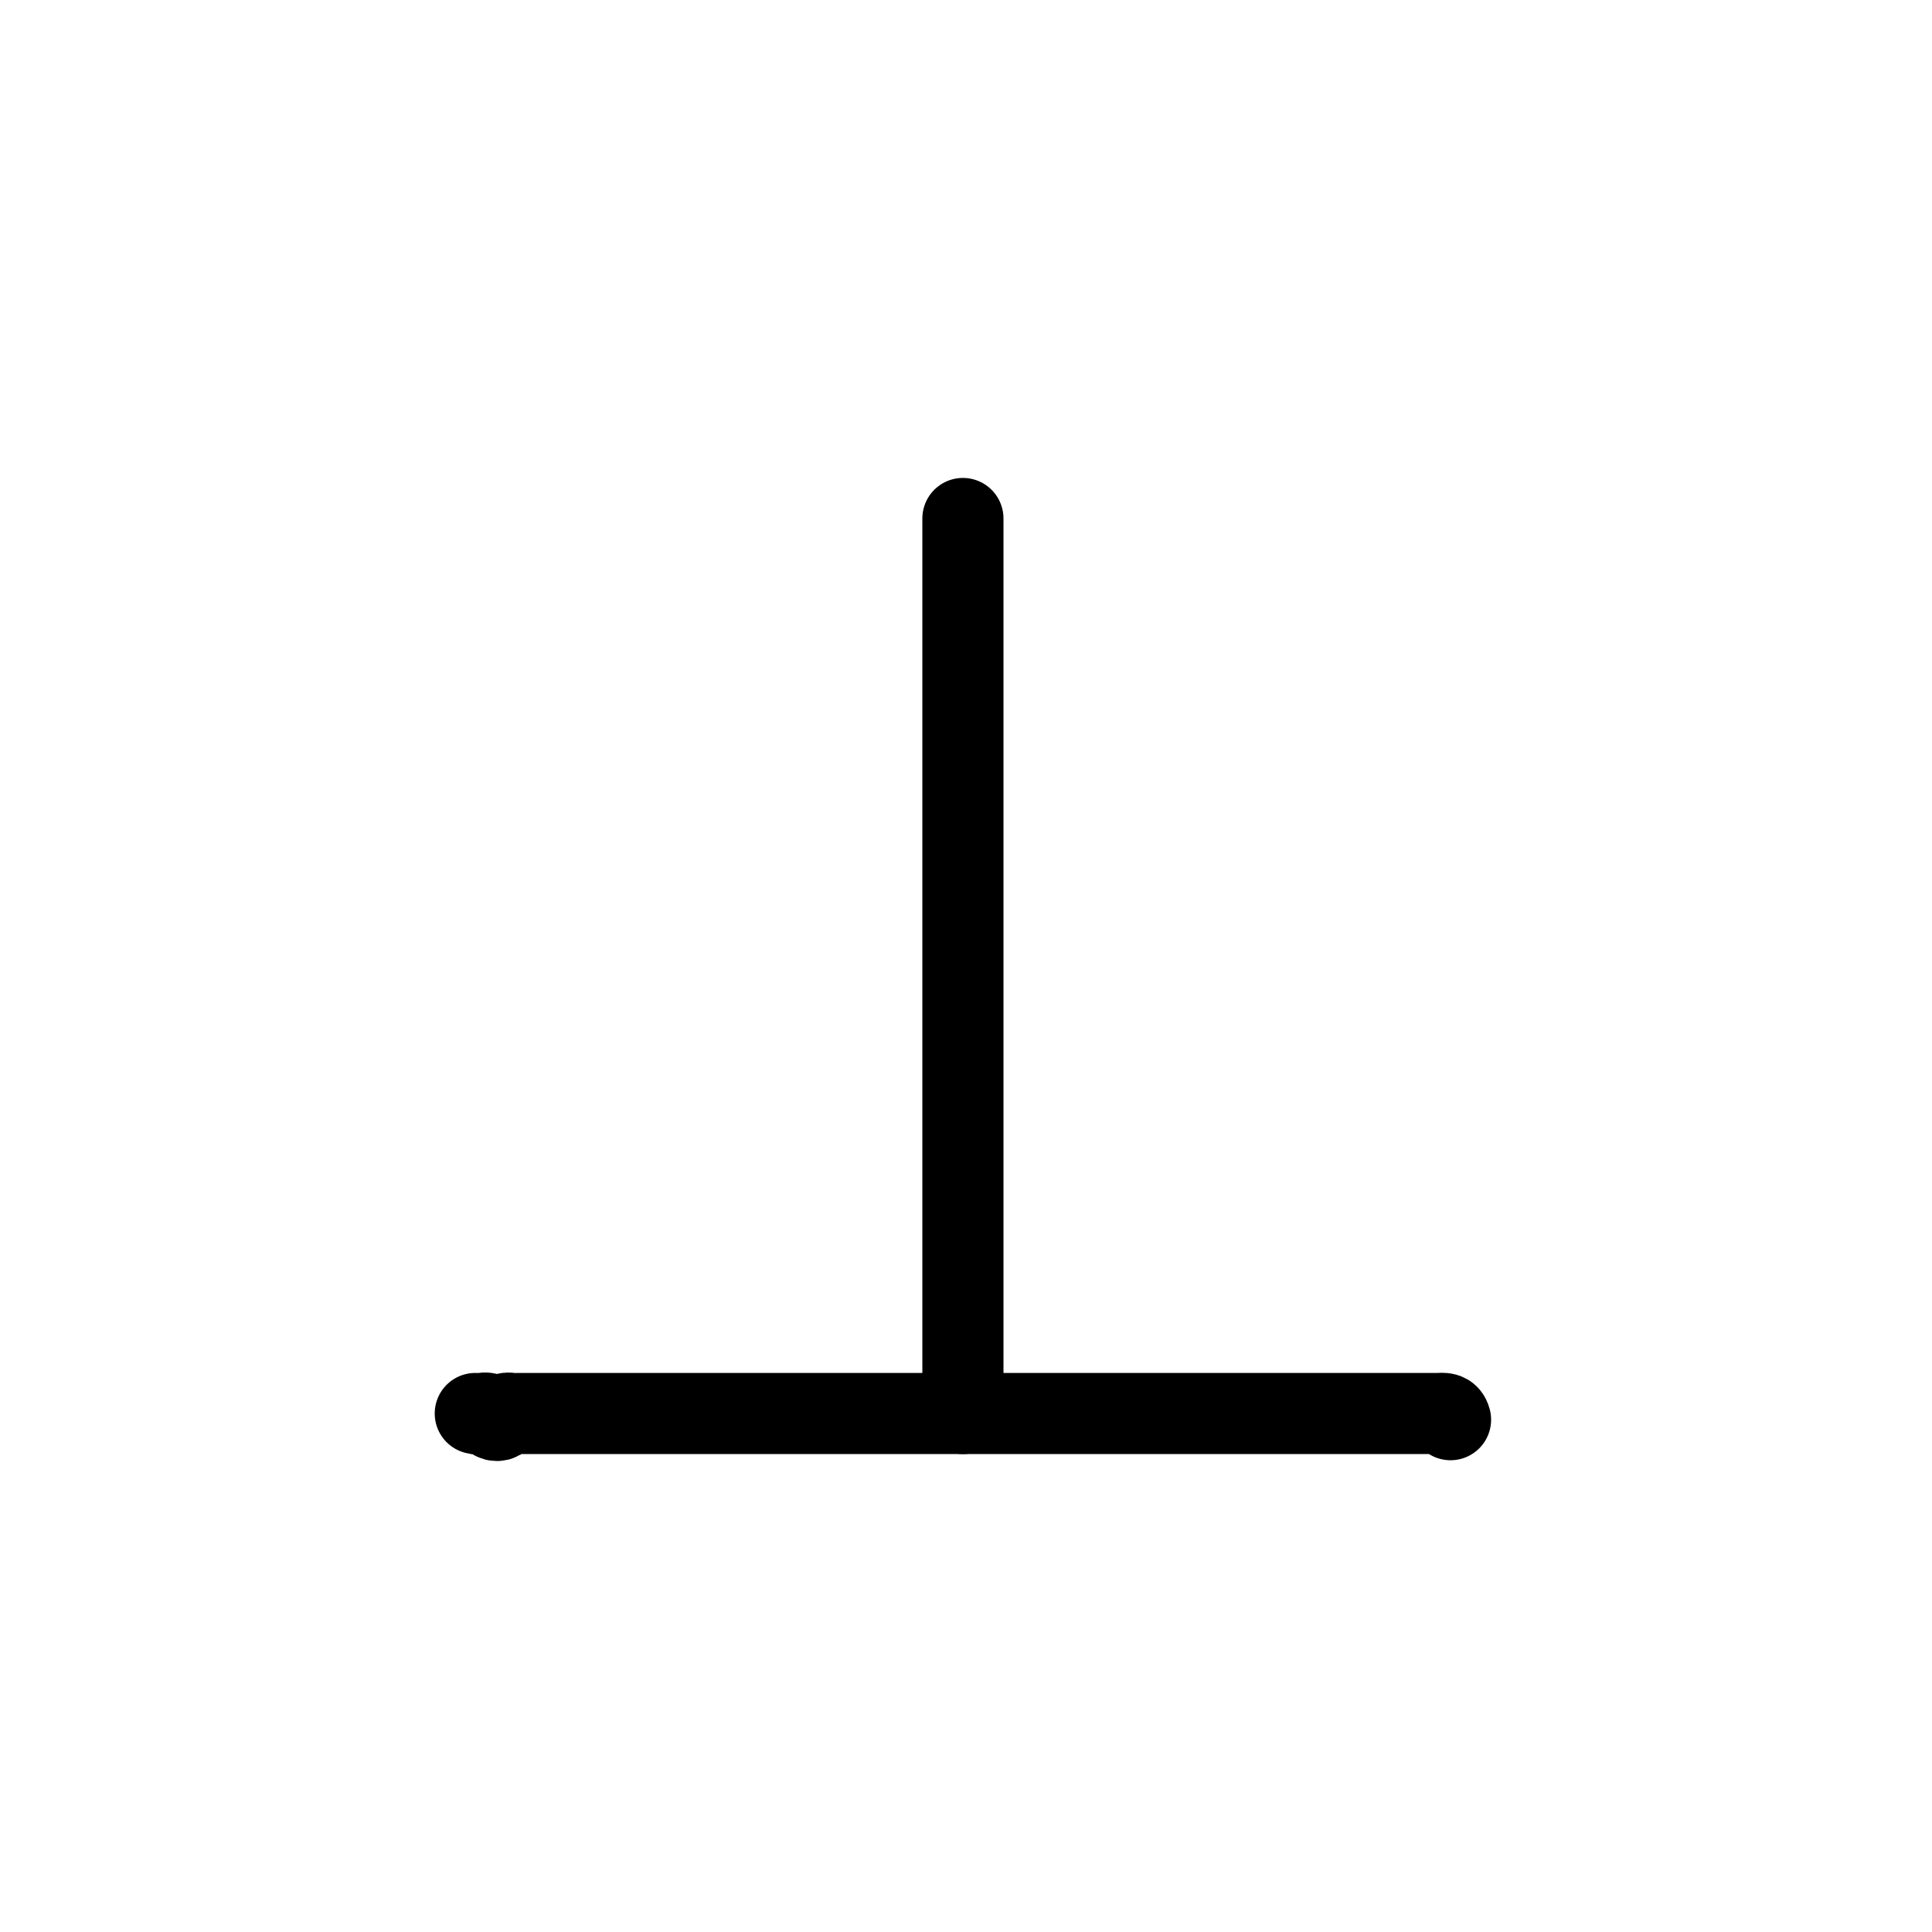
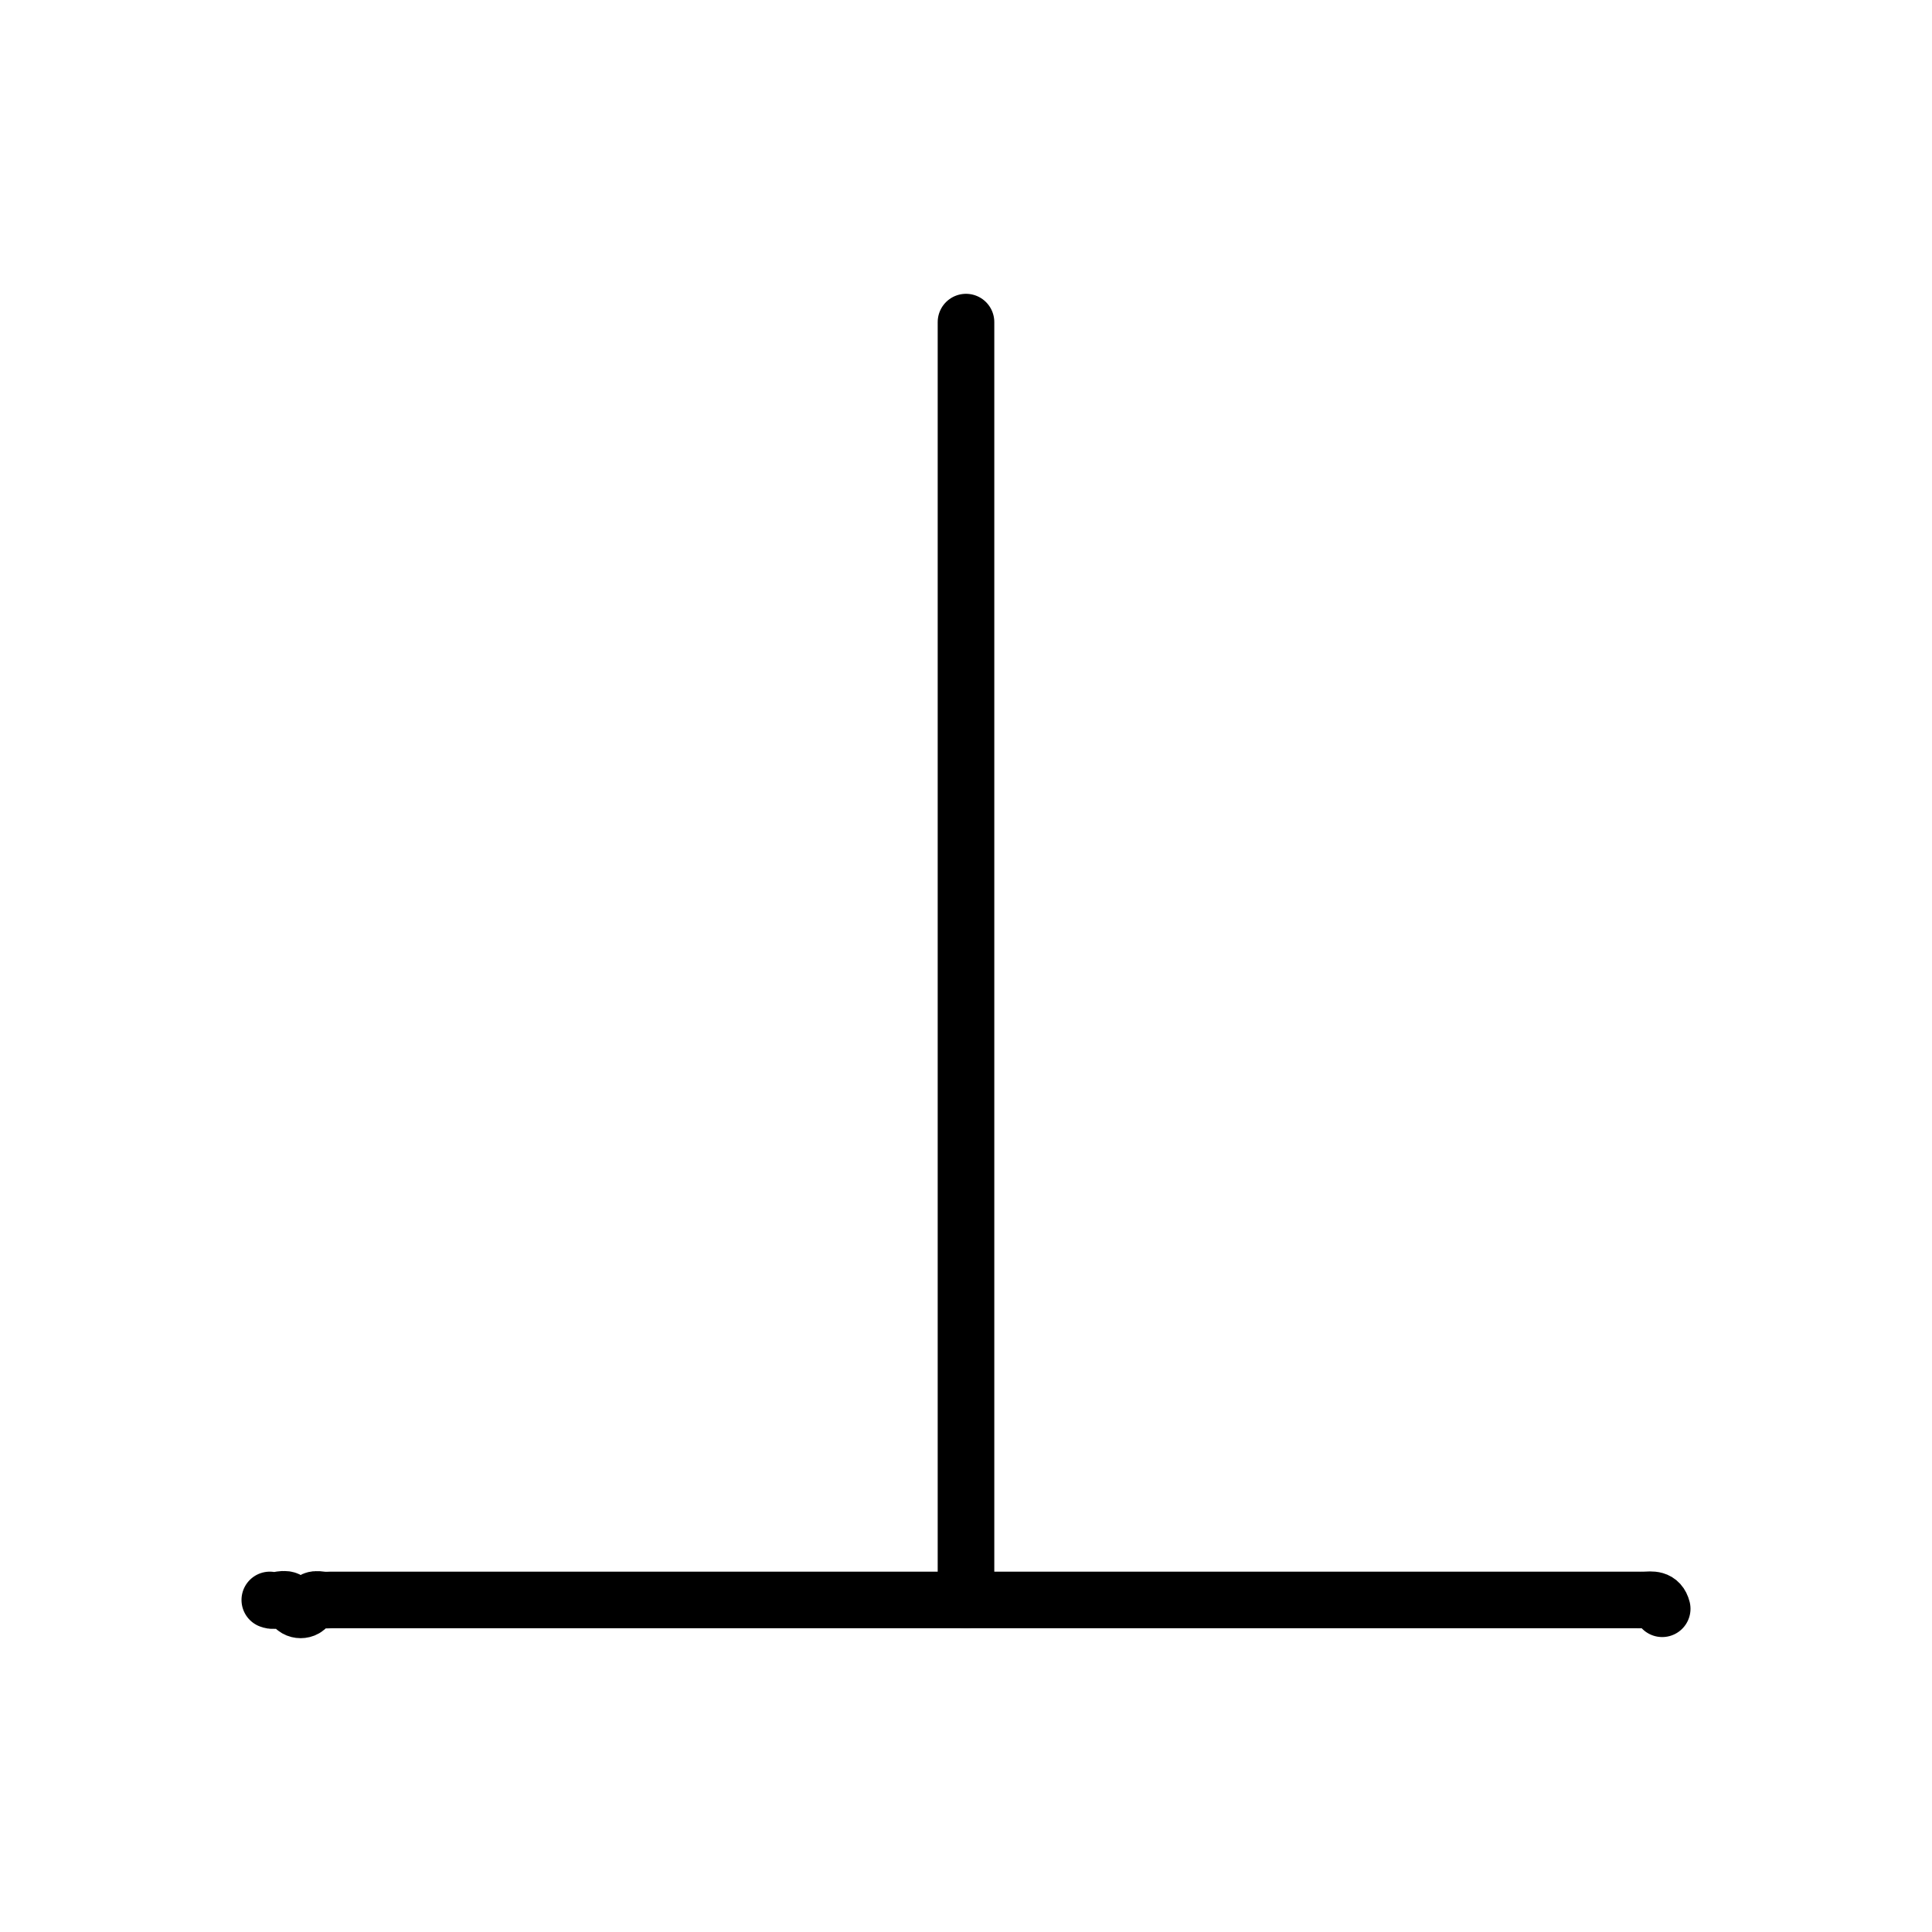
<svg xmlns="http://www.w3.org/2000/svg" viewBox="0 0 1024 1024">
-   <g fill="none" stroke="black" stroke-width="43" stroke-linecap="round" stroke-linejoin="round">
-     <path id="stroke-1" d="M 510.364,749.188 L 510.364,274.812" />
-     <path id="stroke-2" d="M 251.911,749.188 C 253.685,750.042 256.68,748.335 258.454,749.188 C 259.708,749.792 260.353,751.676 261.725,752.46 C 262.696,753.015 264.031,753.02 264.997,752.46 C 266.363,751.668 266.991,749.746 268.268,749.188 C 269.172,748.794 270.399,749.083 271.54,749.188 C 272.681,749.294 273.735,749.217 274.812,749.188 C 275.889,749.16 276.989,749.181 278.083,749.188 C 279.177,749.196 280.265,749.191 281.355,749.188 C 282.444,749.187 283.536,749.188 284.626,749.188 C 285.717,749.189 286.807,749.188 287.898,749.188 C 288.988,749.188 290.079,749.188 291.169,749.188 C 292.26,749.188 293.351,749.188 294.441,749.188 C 295.531,749.188 296.622,749.188 297.712,749.188 C 298.803,749.188 299.894,749.188 300.984,749.188 C 302.074,749.188 303.165,749.188 304.256,749.188 C 305.346,749.188 306.437,749.188 307.527,749.188 C 308.618,749.188 309.708,749.188 310.799,749.188 C 311.889,749.188 312.98,749.188 314.07,749.188 C 315.161,749.188 316.251,749.188 317.342,749.188 C 318.432,749.188 319.523,749.188 320.613,749.188 C 321.704,749.188 322.795,749.188 323.885,749.188 C 324.975,749.188 326.066,749.188 327.156,749.188 C 328.247,749.188 329.338,749.188 330.428,749.188 C 331.519,749.188 332.609,749.188 333.7,749.188 C 334.79,749.188 335.881,749.188 336.971,749.188 C 338.062,749.188 339.152,749.188 340.243,749.188 C 341.333,749.188 342.424,749.188 343.514,749.188 C 344.605,749.188 345.695,749.188 346.786,749.188 C 347.876,749.188 348.967,749.188 350.058,749.188 C 351.148,749.188 352.239,749.188 353.329,749.188 C 354.42,749.188 355.51,749.188 356.601,749.188 C 357.691,749.188 358.782,749.188 359.872,749.188 C 360.963,749.188 362.053,749.188 363.144,749.188 C 364.234,749.188 365.325,749.188 366.415,749.188 C 367.506,749.188 368.596,749.188 369.687,749.188 C 370.777,749.188 371.868,749.188 372.959,749.188 C 374.049,749.188 375.14,749.188 376.23,749.188 C 377.32,749.188 378.411,749.188 379.502,749.188 C 380.592,749.188 381.683,749.188 382.773,749.188 C 383.864,749.188 384.954,749.188 386.045,749.188 C 387.135,749.188 388.226,749.188 389.316,749.188 C 390.407,749.188 391.497,749.188 392.588,749.188 C 393.678,749.188 394.769,749.188 395.859,749.188 C 396.95,749.188 398.041,749.188 399.131,749.188 C 400.221,749.188 401.312,749.188 402.403,749.188 C 403.493,749.188 404.584,749.188 405.674,749.188 C 406.764,749.188 407.855,749.188 408.946,749.188 C 410.036,749.188 411.127,749.188 412.217,749.188 C 413.308,749.188 414.398,749.188 415.489,749.188 C 416.579,749.188 417.67,749.188 418.76,749.188 C 419.851,749.188 420.942,749.188 422.032,749.188 C 423.122,749.188 424.213,749.188 425.303,749.188 C 426.394,749.188 427.485,749.188 428.575,749.188 C 429.666,749.188 430.756,749.188 431.847,749.188 C 432.937,749.188 434.028,749.188 435.118,749.188 C 436.209,749.188 437.299,749.188 438.39,749.188 C 439.48,749.188 440.571,749.188 441.661,749.188 C 442.752,749.188 443.842,749.188 444.933,749.188 C 446.023,749.188 447.114,749.188 448.204,749.188 C 449.295,749.188 450.386,749.188 451.476,749.188 C 452.567,749.188 453.657,749.188 454.748,749.188 C 455.838,749.188 456.929,749.188 458.019,749.188 C 459.11,749.188 460.2,749.188 461.291,749.188 C 462.381,749.188 463.472,749.188 464.562,749.188 C 465.653,749.188 466.743,749.188 467.834,749.188 C 468.924,749.188 470.015,749.188 471.105,749.188 C 472.196,749.188 473.287,749.188 474.377,749.188 C 475.467,749.188 476.558,749.188 477.649,749.188 C 478.739,749.188 479.83,749.188 480.92,749.188 C 482.01,749.188 483.101,749.188 484.192,749.188 C 485.282,749.188 486.373,749.188 487.463,749.188 C 488.554,749.188 489.644,749.188 490.735,749.188 C 491.825,749.188 492.916,749.188 494.006,749.188 C 495.097,749.188 496.188,749.188 497.278,749.188 C 498.368,749.188 499.459,749.188 500.55,749.188 C 501.64,749.188 502.731,749.188 503.821,749.188 C 504.911,749.188 506.002,749.188 507.093,749.188 C 508.183,749.188 509.274,749.188 510.364,749.188 C 511.455,749.188 512.545,749.188 513.636,749.188 C 514.726,749.188 515.817,749.188 516.907,749.188 C 517.998,749.188 519.088,749.188 520.179,749.188 C 521.269,749.188 522.36,749.188 523.451,749.188 C 524.541,749.188 525.632,749.188 526.722,749.188 C 527.812,749.188 528.903,749.188 529.994,749.188 C 531.084,749.188 532.175,749.188 533.265,749.188 C 534.356,749.188 535.446,749.188 536.537,749.188 C 537.627,749.188 538.718,749.188 539.808,749.188 C 540.899,749.188 541.99,749.188 543.08,749.188 C 544.17,749.188 545.261,749.188 546.351,749.188 C 547.442,749.188 548.533,749.188 549.623,749.188 C 550.713,749.188 551.804,749.188 552.895,749.188 C 553.985,749.188 555.076,749.188 556.166,749.188 C 557.256,749.188 558.347,749.188 559.438,749.188 C 560.528,749.188 561.619,749.188 562.709,749.188 C 563.8,749.188 564.89,749.188 565.981,749.188 C 567.071,749.188 568.162,749.188 569.252,749.188 C 570.343,749.188 571.433,749.188 572.524,749.188 C 573.614,749.188 574.705,749.188 575.795,749.188 C 576.886,749.188 577.977,749.188 579.067,749.188 C 580.158,749.188 581.248,749.188 582.339,749.188 C 583.429,749.188 584.52,749.188 585.61,749.188 C 586.701,749.188 587.791,749.188 588.882,749.188 C 589.972,749.188 591.063,749.188 592.153,749.188 C 593.244,749.188 594.335,749.188 595.425,749.188 C 596.515,749.188 597.606,749.188 598.697,749.188 C 599.787,749.188 600.878,749.188 601.968,749.188 C 603.058,749.188 604.149,749.188 605.24,749.188 C 606.33,749.188 607.421,749.188 608.511,749.188 C 609.602,749.188 610.692,749.188 611.783,749.188 C 612.873,749.188 613.964,749.188 615.054,749.188 C 616.145,749.188 617.236,749.188 618.326,749.188 C 619.416,749.188 620.507,749.188 621.597,749.188 C 622.688,749.188 623.779,749.188 624.869,749.188 C 625.959,749.188 627.05,749.188 628.141,749.188 C 629.231,749.188 630.322,749.188 631.412,749.188 C 632.503,749.188 633.593,749.188 634.684,749.188 C 635.774,749.188 636.865,749.188 637.955,749.188 C 639.046,749.188 640.136,749.188 641.227,749.188 C 642.317,749.188 643.408,749.188 644.498,749.188 C 645.589,749.188 646.68,749.188 647.77,749.188 C 648.86,749.188 649.951,749.188 651.042,749.188 C 652.132,749.188 653.223,749.188 654.313,749.188 C 655.404,749.188 656.494,749.188 657.585,749.188 C 658.675,749.188 659.766,749.188 660.856,749.188 C 661.947,749.188 663.037,749.188 664.128,749.188 C 665.218,749.188 666.309,749.188 667.399,749.188 C 668.49,749.188 669.581,749.188 670.671,749.188 C 671.761,749.188 672.852,749.188 673.942,749.188 C 675.033,749.188 676.124,749.188 677.214,749.188 C 678.304,749.188 679.395,749.188 680.486,749.188 C 681.576,749.188 682.667,749.188 683.757,749.188 C 684.848,749.188 685.938,749.188 687.029,749.188 C 688.119,749.188 689.21,749.188 690.3,749.188 C 691.391,749.188 692.481,749.188 693.572,749.188 C 694.662,749.188 695.753,749.188 696.843,749.188 C 697.934,749.188 699.025,749.188 700.115,749.188 C 701.205,749.188 702.296,749.188 703.387,749.188 C 704.477,749.188 705.568,749.188 706.658,749.188 C 707.749,749.188 708.839,749.188 709.93,749.188 C 711.02,749.188 712.111,749.188 713.201,749.188 C 714.292,749.188 715.382,749.188 716.473,749.188 C 717.563,749.188 718.654,749.188 719.744,749.188 C 720.835,749.188 721.926,749.188 723.016,749.188 C 724.106,749.188 725.197,749.188 726.288,749.188 C 727.378,749.188 728.469,749.188 729.559,749.188 C 730.649,749.188 731.74,749.188 732.831,749.188 C 733.921,749.188 735.012,749.188 736.102,749.188 C 737.193,749.188 738.283,749.188 739.374,749.188 C 740.464,749.188 741.555,749.188 742.645,749.188 C 743.736,749.188 744.827,749.188 745.917,749.188 C 747.007,749.188 748.098,749.189 749.188,749.188 C 750.279,749.188 751.37,749.188 752.46,749.188 C 753.55,749.189 754.64,749.191 755.732,749.188 C 756.823,749.186 757.917,749.177 759.003,749.188 C 760.089,749.2 761.167,749.231 762.275,749.188 C 764.95,749.087 767.8,748.561 768.818,752.46" />
+   <g fill="none" stroke="black" stroke-width="30" stroke-linecap="round" stroke-linejoin="round">
+     <path id="stroke-1" d="M511.999 848.005V170.727" />
+     <path id="stroke-2" d="M143.0 848.005C145.533 849.224 149.809 846.787 152.342 848.005C154.132 848.867 155.053 851.557 157.012 852.676C158.398 853.468 160.304 853.476 161.683 852.676C163.633 851.545 164.53 848.801 166.353 848.005C167.644 847.442 169.396 847.855 171.025 848.005C172.654 848.156 174.159 848.046 175.696 848.005C177.234 847.965 178.804 847.995 180.366 848.005C181.928 848.016 183.482 848.009 185.038 848.005C186.593 848.003 188.152 848.005 189.708 848.005C191.266 848.006 192.822 848.005 194.379 848.005C195.936 848.005 197.493 848.005 199.05 848.005C200.607 848.005 202.165 848.005 203.721 848.005C205.277 848.005 206.835 848.005 208.391 848.005C209.949 848.005 211.506 848.005 213.063 848.005C214.619 848.005 216.177 848.005 217.734 848.005C219.29 848.005 220.848 848.005 222.404 848.005C223.962 848.005 225.518 848.005 227.076 848.005C228.632 848.005 230.19 848.005 231.746 848.005C233.303 848.005 234.86 848.005 236.417 848.005C237.974 848.005 239.531 848.005 241.087 848.005C242.645 848.005 244.203 848.005 245.759 848.005C247.315 848.005 248.873 848.005 250.429 848.005C251.987 848.005 253.544 848.005 255.101 848.005C256.658 848.005 258.214 848.005 259.772 848.005C261.328 848.005 262.886 848.005 264.442 848.005C266 848.005 267.556 848.005 269.114 848.005C270.67 848.005 272.227 848.005 273.784 848.005C275.341 848.005 276.898 848.005 278.455 848.005C280.011 848.005 281.569 848.005 283.127 848.005C284.683 848.005 286.241 848.005 287.797 848.005C289.354 848.005 290.911 848.005 292.468 848.005C294.025 848.005 295.582 848.005 297.138 848.005C298.696 848.005 300.252 848.005 301.81 848.005C303.366 848.005 304.924 848.005 306.48 848.005C308.038 848.005 309.594 848.005 311.152 848.005C312.708 848.005 314.265 848.005 315.823 848.005C317.379 848.005 318.937 848.005 320.493 848.005C322.049 848.005 323.607 848.005 325.165 848.005C326.721 848.005 328.278 848.005 329.835 848.005C331.392 848.005 332.949 848.005 334.506 848.005C336.062 848.005 337.62 848.005 339.176 848.005C340.734 848.005 342.29 848.005 343.848 848.005C345.404 848.005 346.962 848.005 348.518 848.005C350.076 848.005 351.633 848.005 353.189 848.005C354.746 848.005 356.303 848.005 357.861 848.005C359.417 848.005 360.975 848.005 362.531 848.005C364.087 848.005 365.645 848.005 367.202 848.005C368.759 848.005 370.316 848.005 371.873 848.005C373.43 848.005 374.986 848.005 376.544 848.005C378.1 848.005 379.658 848.005 381.214 848.005C382.772 848.005 384.329 848.005 385.886 848.005C387.442 848.005 389 848.005 390.556 848.005C392.113 848.005 393.671 848.005 395.227 848.005C396.785 848.005 398.341 848.005 399.899 848.005C401.455 848.005 403.013 848.005 404.569 848.005C406.126 848.005 407.683 848.005 409.24 848.005C410.797 848.005 412.354 848.005 413.91 848.005C415.468 848.005 417.024 848.005 418.582 848.005C420.138 848.005 421.696 848.005 423.252 848.005C424.81 848.005 426.367 848.005 427.924 848.005C429.481 848.005 431.037 848.005 432.595 848.005C434.151 848.005 435.709 848.005 437.265 848.005C438.823 848.005 440.379 848.005 441.937 848.005C443.493 848.005 445.051 848.005 446.607 848.005C448.164 848.005 449.721 848.005 451.278 848.005C452.834 848.005 454.392 848.005 455.948 848.005C457.506 848.005 459.064 848.005 460.62 848.005C462.176 848.005 463.734 848.005 465.291 848.005C466.848 848.005 468.405 848.005 469.961 848.005C471.518 848.005 473.075 848.005 474.633 848.005C476.189 848.005 477.747 848.005 479.303 848.005C480.861 848.005 482.417 848.005 483.975 848.005C485.531 848.005 487.088 848.005 488.645 848.005C490.202 848.005 491.76 848.005 493.316 848.005C494.872 848.005 496.43 848.005 497.988 848.005C499.544 848.005 501.101 848.005 502.658 848.005C504.214 848.005 505.772 848.005 507.329 848.005C508.885 848.005 510.443 848.005 511.999 848.005C513.557 848.005 515.113 848.005 516.671 848.005C518.227 848.005 519.785 848.005 521.341 848.005C522.899 848.005 524.455 848.005 526.012 848.005C527.569 848.005 529.126 848.005 530.684 848.005C532.24 848.005 533.798 848.005 535.354 848.005C536.91 848.005 538.468 848.005 540.025 848.005C541.582 848.005 543.139 848.005 544.696 848.005C546.253 848.005 547.809 848.005 549.367 848.005C550.923 848.005 552.481 848.005 554.037 848.005C555.595 848.005 557.152 848.005 558.709 848.005C560.265 848.005 561.823 848.005 563.379 848.005C564.936 848.005 566.494 848.005 568.05 848.005C569.606 848.005 571.164 848.005 572.722 848.005C574.278 848.005 575.836 848.005 577.392 848.005C578.948 848.005 580.506 848.005 582.063 848.005C583.62 848.005 585.177 848.005 586.733 848.005C588.291 848.005 589.847 848.005 591.405 848.005C592.961 848.005 594.519 848.005 596.075 848.005C597.633 848.005 599.189 848.005 600.747 848.005C602.303 848.005 603.86 848.005 605.417 848.005C606.974 848.005 608.532 848.005 610.088 848.005C611.646 848.005 613.202 848.005 614.76 848.005C616.316 848.005 617.874 848.005 619.43 848.005C620.987 848.005 622.544 848.005 624.101 848.005C625.657 848.005 627.215 848.005 628.771 848.005C630.329 848.005 631.887 848.005 633.443 848.005C634.999 848.005 636.557 848.005 638.114 848.005C639.671 848.005 641.228 848.005 642.784 848.005C644.341 848.005 645.898 848.005 647.456 848.005C649.012 848.005 650.57 848.005 652.126 848.005C653.684 848.005 655.24 848.005 656.798 848.005C658.354 848.005 659.911 848.005 661.468 848.005C663.025 848.005 664.583 848.005 666.139 848.005C667.695 848.005 669.253 848.005 670.809 848.005C672.367 848.005 673.924 848.005 675.481 848.005C677.037 848.005 678.595 848.005 680.152 848.005C681.708 848.005 683.266 848.005 684.822 848.005C686.38 848.005 687.936 848.005 689.494 848.005C691.05 848.005 692.608 848.005 694.164 848.005C695.722 848.005 697.278 848.005 698.835 848.005C700.392 848.005 701.949 848.005 703.505 848.005C705.063 848.005 706.621 848.005 708.177 848.005C709.733 848.005 711.291 848.005 712.848 848.005C714.405 848.005 715.962 848.005 717.519 848.005C719.076 848.005 720.632 848.005 722.19 848.005C723.746 848.005 725.304 848.005 726.86 848.005C728.418 848.005 729.974 848.005 731.532 848.005C733.088 848.005 734.646 848.005 736.202 848.005C737.759 848.005 739.317 848.005 740.873 848.005C742.429 848.005 743.987 848.005 745.543 848.005C747.101 848.005 748.659 848.005 750.215 848.005C751.771 848.005 753.329 848.005 754.886 848.005C756.443 848.005 758 848.005 759.556 848.005C761.114 848.005 762.67 848.005 764.228 848.005C765.784 848.005 767.342 848.005 768.898 848.005C770.456 848.005 772.012 848.005 773.57 848.005C775.126 848.005 776.683 848.005 778.24 848.005C779.797 848.005 781.355 848.005 782.911 848.005C784.467 848.005 786.025 848.005 787.583 848.005C789.139 848.005 790.697 848.005 792.253 848.005C793.81 848.005 795.367 848.005 796.924 848.005C798.48 848.005 800.038 848.005 801.594 848.005C803.152 848.005 804.708 848.005 806.266 848.005C807.822 848.005 809.38 848.005 810.936 848.005C812.494 848.005 814.051 848.005 815.607 848.005C817.164 848.005 818.721 848.005 820.279 848.005C821.835 848.005 823.393 848.005 824.949 848.005C826.505 848.005 828.063 848.005 829.621 848.005C831.177 848.005 832.734 848.005 834.291 848.005C835.848 848.005 837.404 848.005 838.962 848.005C840.518 848.005 842.076 848.005 843.632 848.005C845.19 848.005 846.747 848.005 848.304 848.005C849.86 848.005 851.418 848.006 852.974 848.005C854.531 848.005 856.089 848.005 857.645 848.005C859.202 848.006 860.758 848.009 862.317 848.005C863.874 848.002 865.436 847.989 866.987 848.005C868.537 848.022 870.076 848.066 871.658 848.005C875.478 847.86 879.547 847.109 881 852.676" />
  </g>
</svg>
